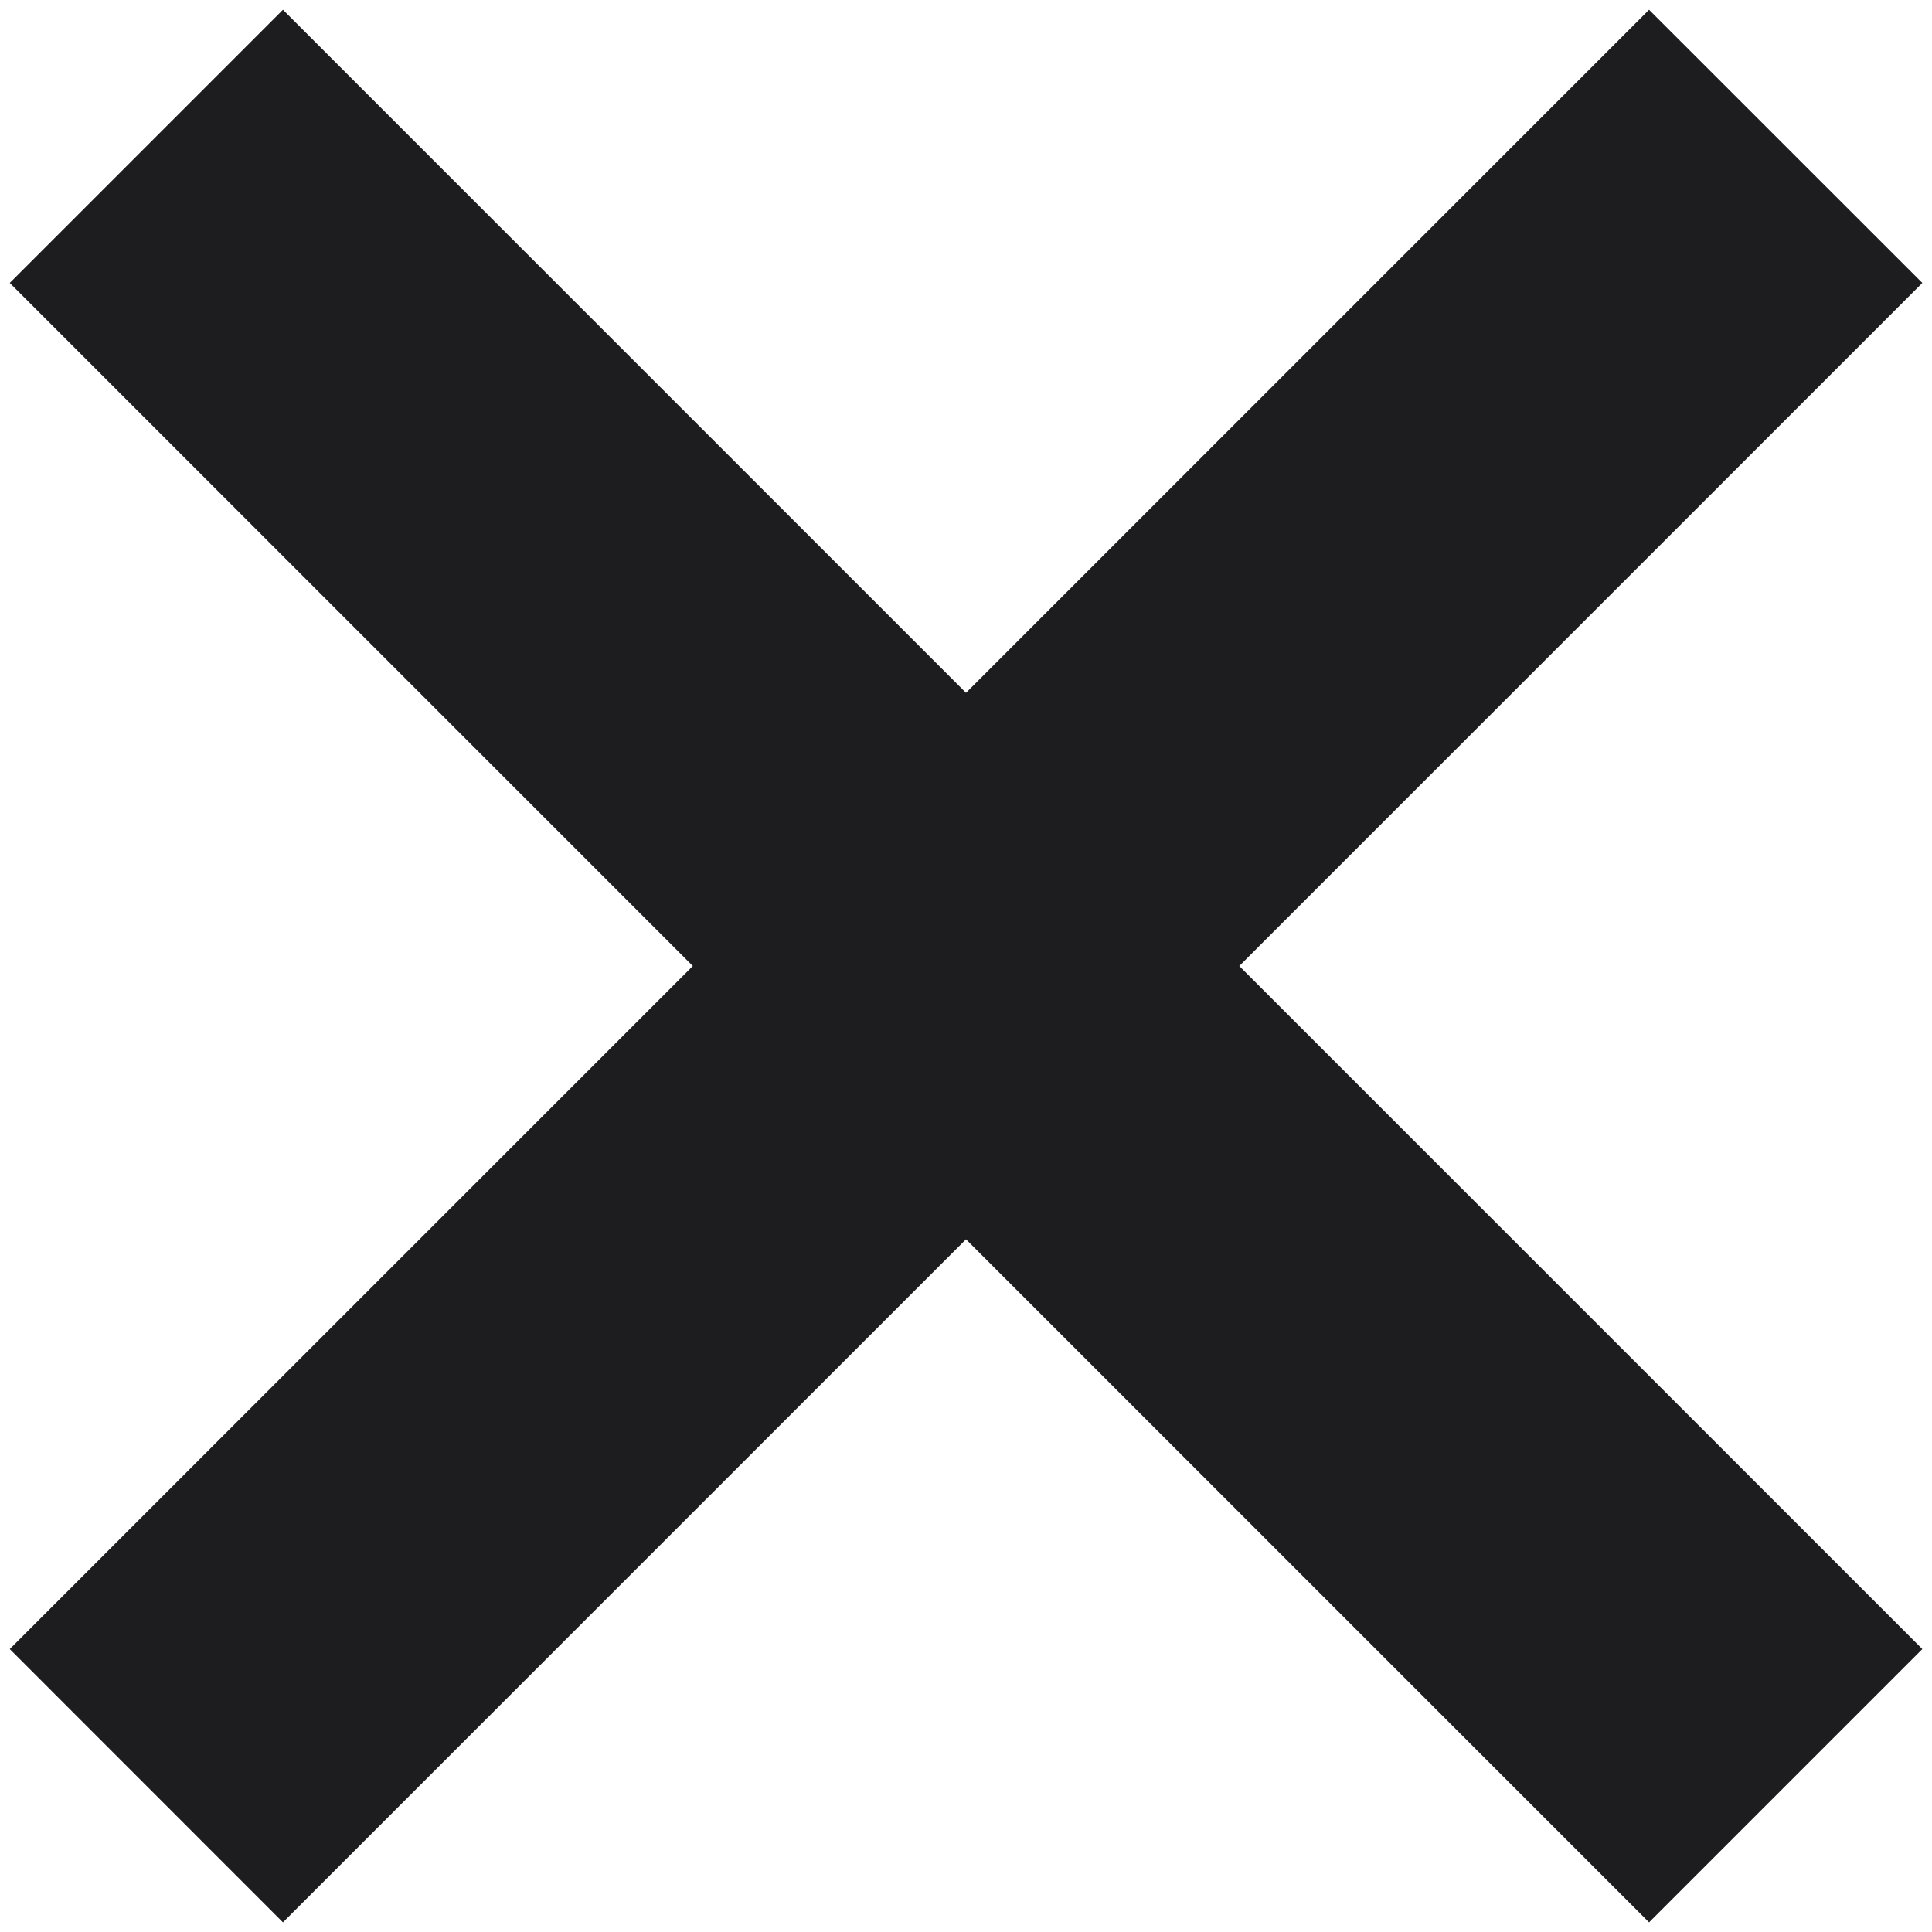
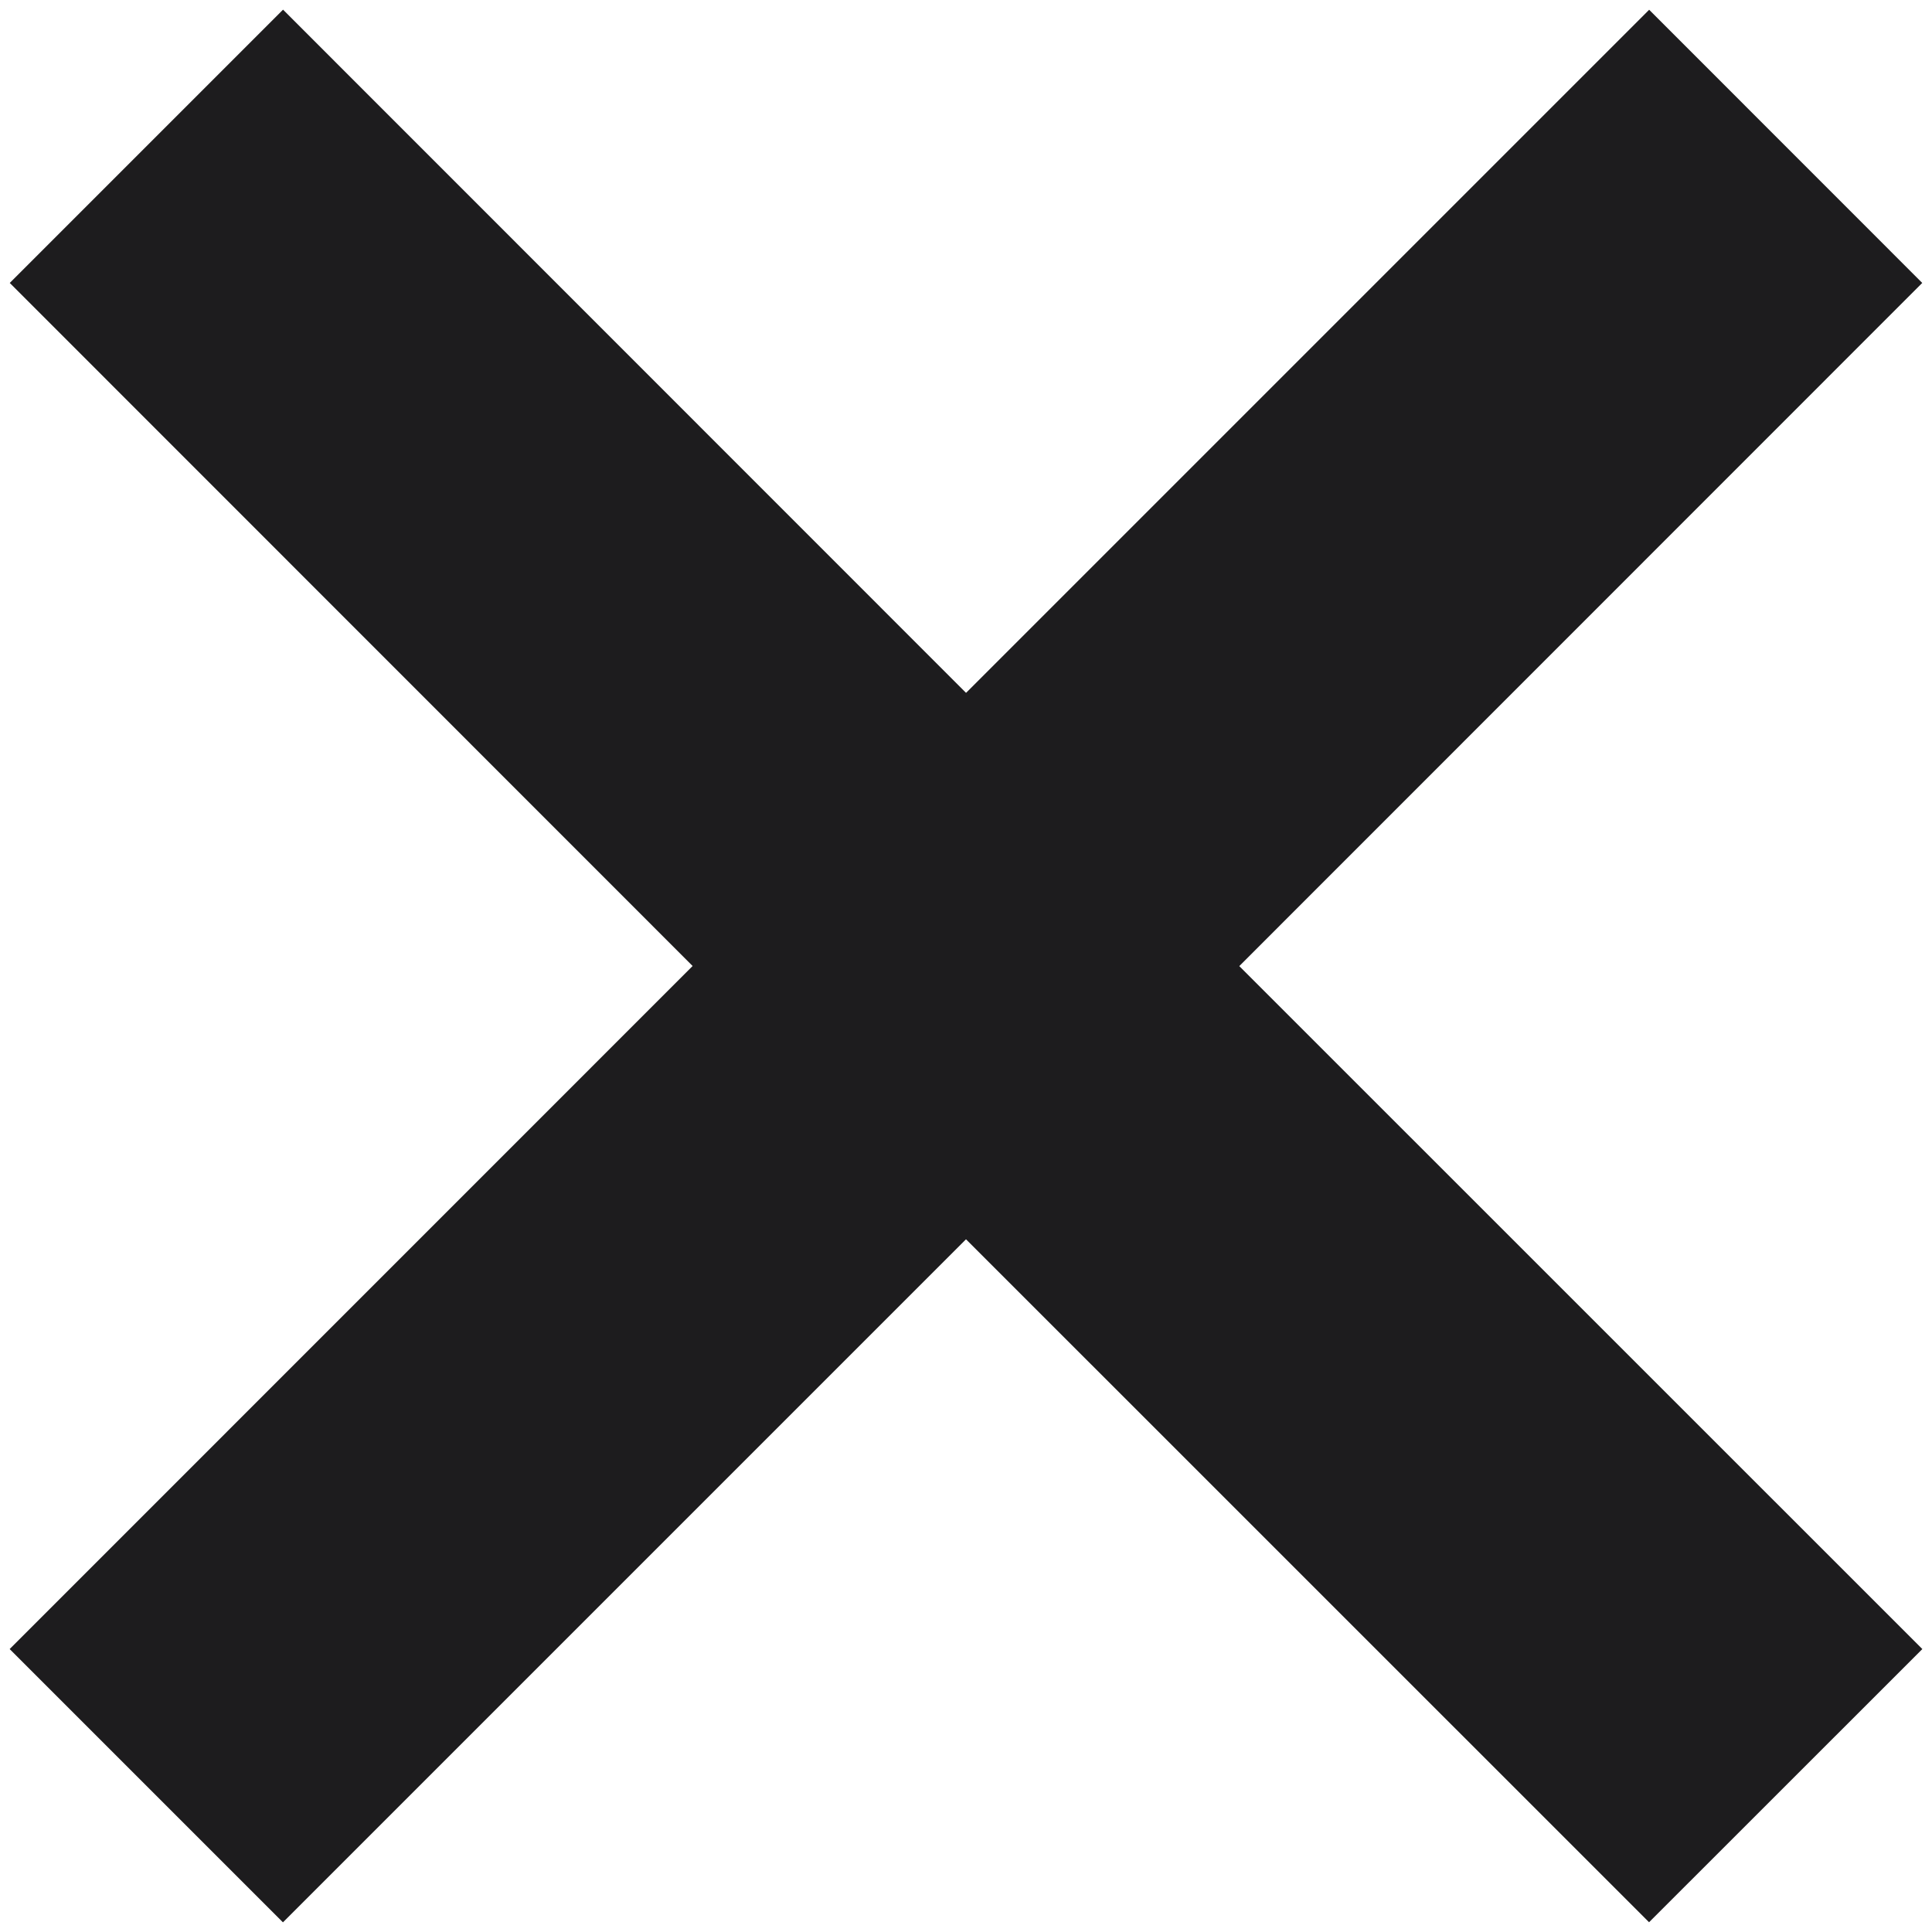
- <svg xmlns="http://www.w3.org/2000/svg" width="20" height="20" viewBox="0 0 20 20" fill="none">
-   <g id="Group">
-     <path id="Combined Shape" fill-rule="evenodd" clip-rule="evenodd" d="M10 7.172L2.929 0.101L0.101 2.929L7.172 10L0.101 17.071L2.929 19.9L10 12.829L17.071 19.9L19.9 17.071L12.829 10L19.9 2.929L17.071 0.101L10 7.172Z" fill="#1D1C1E" />
-   </g>
+ <svg xmlns="http://www.w3.org/2000/svg" width="20" height="20" fill="none">
+   <path fill-rule="evenodd" clip-rule="evenodd" d="M10 7.172L2.93.1.101 2.929 7.17 10l-7.07 7.071L2.929 19.9 10 12.829l7.071 7.07 2.829-2.828-7.071-7.07 7.07-7.072L17.072.101l-7.07 7.07z" fill="#1D1C1E" />
</svg>
